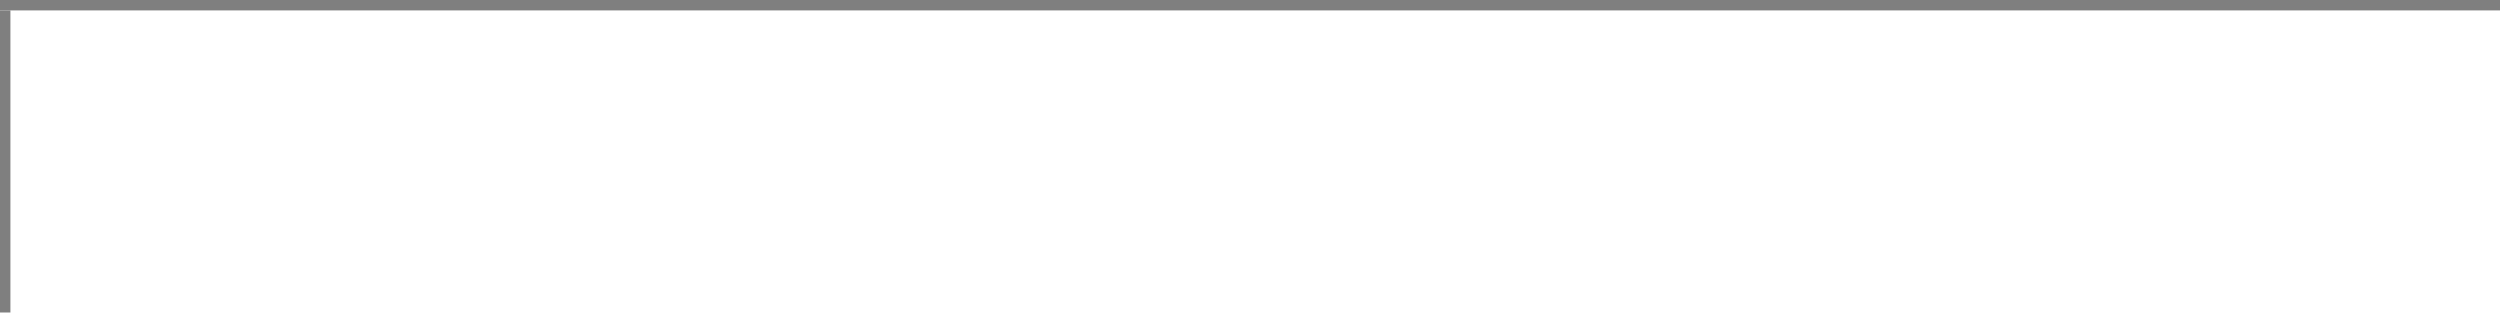
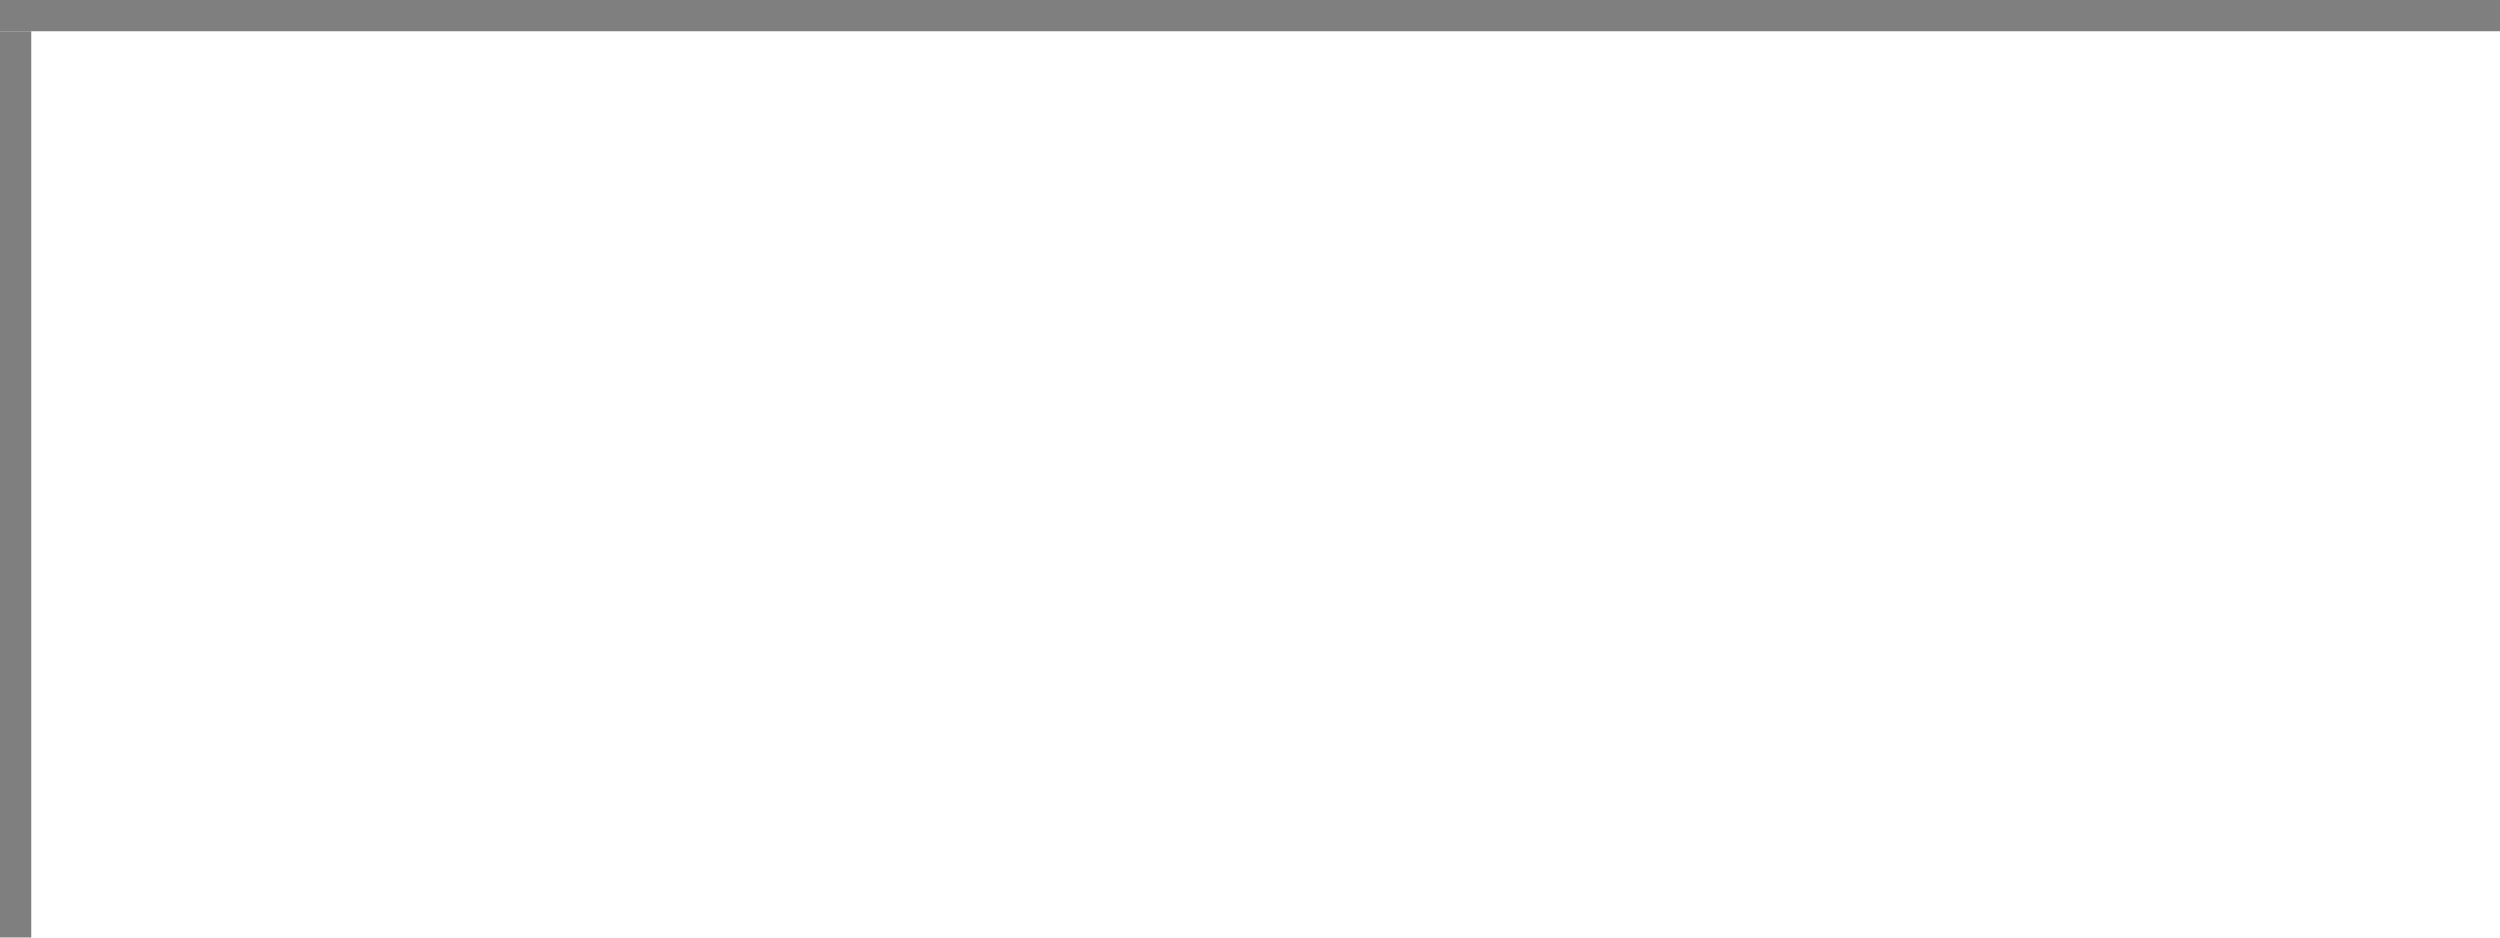
- <svg xmlns="http://www.w3.org/2000/svg" version="1.1" width="240px" height="30px" viewBox="92 30 240 30">
-   <path d="M 1 1  L 240 1  L 240 30  L 1 30  L 1 1  Z " fill-rule="nonzero" fill="rgba(255, 255, 255, 1)" stroke="none" transform="matrix(1 0 0 1 92 30 )" class="fill" />
-   <path d="M 0.5 1  L 0.5 30  " stroke-width="1" stroke-dasharray="0" stroke="rgba(127, 127, 127, 1)" fill="none" transform="matrix(1 0 0 1 92 30 )" class="stroke" />
-   <path d="M 0 0.5  L 240 0.5  " stroke-width="1" stroke-dasharray="0" stroke="rgba(127, 127, 127, 1)" fill="none" transform="matrix(1 0 0 1 92 30 )" class="stroke" />
+ <svg xmlns="http://www.w3.org/2000/svg" version="1.1" width="80px" height="30px" viewBox="302 150 80 30">
+   <path d="M 1 1  L 80 1  L 80 30  L 1 30  L 1 1  Z " fill-rule="nonzero" fill="rgba(255, 255, 255, 1)" stroke="none" transform="matrix(1 0 0 1 302 150 )" class="fill" />
+   <path d="M 0.5 1  L 0.5 30  " stroke-width="1" stroke-dasharray="0" stroke="rgba(127, 127, 127, 1)" fill="none" transform="matrix(1 0 0 1 302 150 )" class="stroke" />
+   <path d="M 0 0.5  L 80 0.5  " stroke-width="1" stroke-dasharray="0" stroke="rgba(127, 127, 127, 1)" fill="none" transform="matrix(1 0 0 1 302 150 )" class="stroke" />
</svg>
